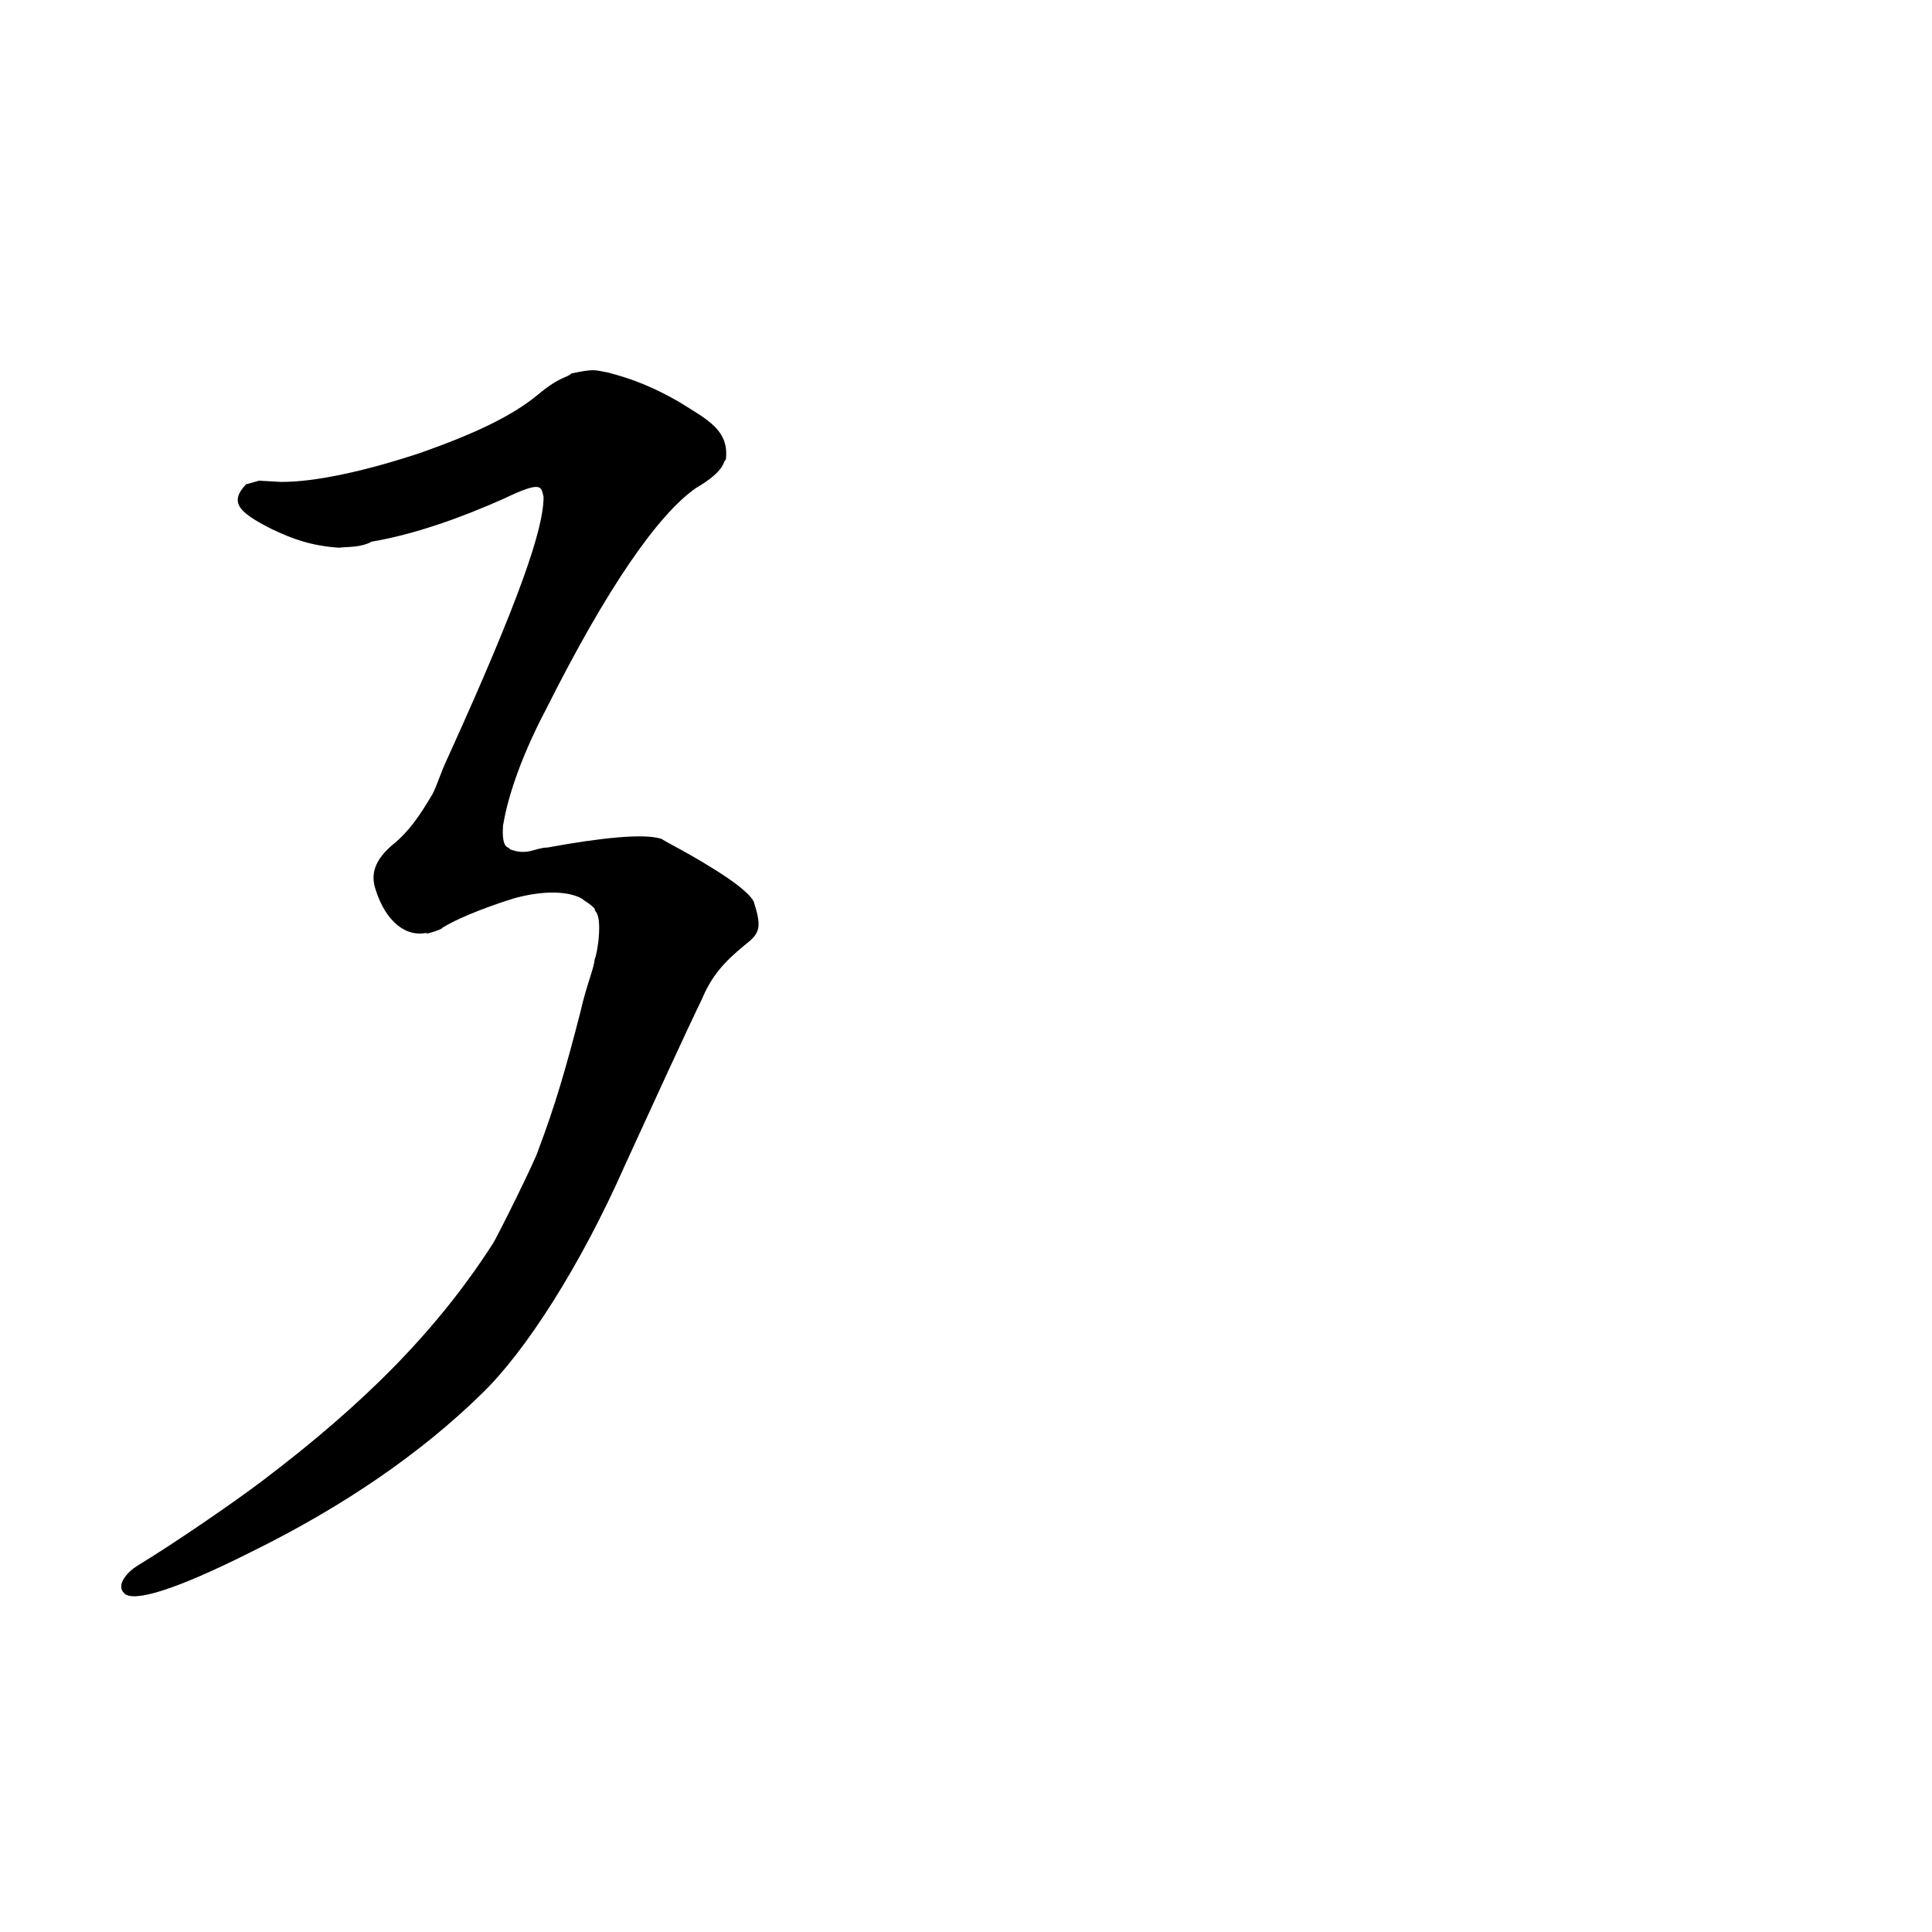
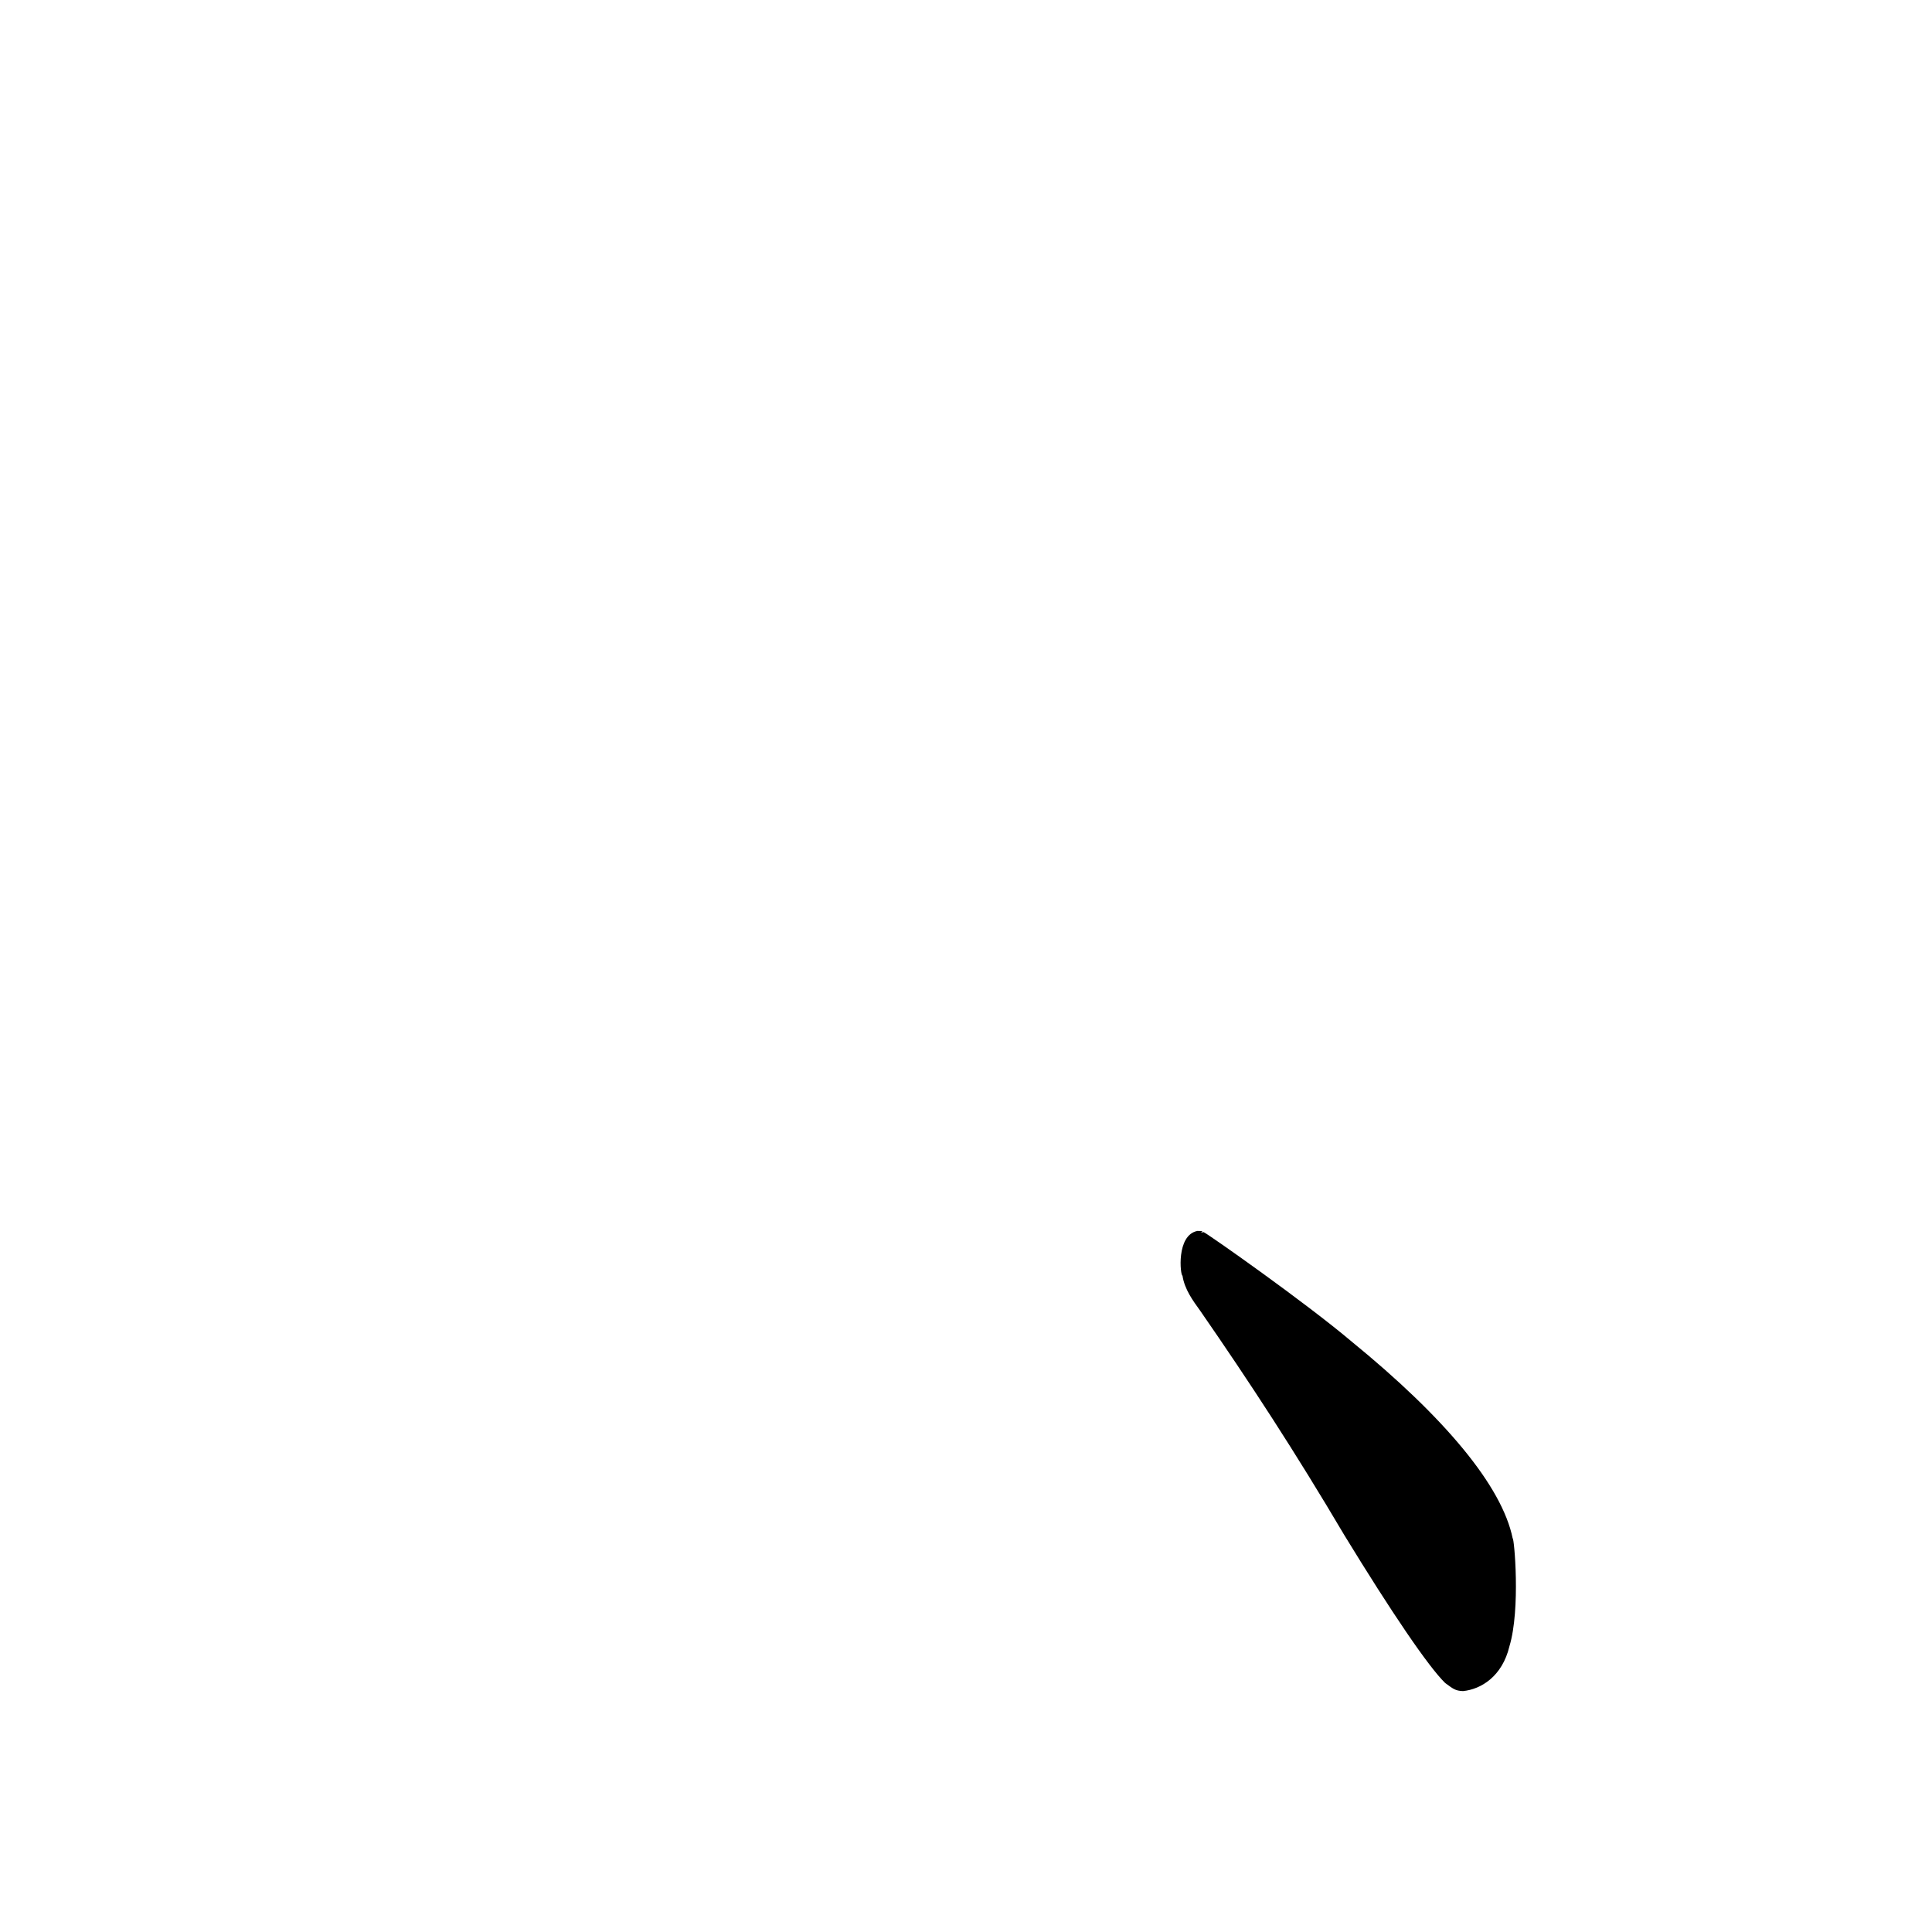
<svg xmlns="http://www.w3.org/2000/svg" height="1024" version="1.1" width="1024">
  <defs />
  <g>
-     <path d="M 302.808 197.928 C 300.759 200.311 297.045 199.161 285.035 209.25 C 270.828 220.949 250.54 230.176 223.657 239.744 C 195.056 249.337 167.199 255.6 148.705 255.418 L 137.269 254.771 L 130.359 256.734 C 121.436 266.268 126.379 271.47 143.831 280.325 C 154.785 285.568 164.874 289.302 179.649 290.298 C 184.483 289.678 190.911 290.356 196.989 287.092 C 219.652 283.236 244.097 274.522 266.852 264.4 C 287.792 254.362 286.721 258.048 288.087 263.315 C 288.269 280.01 275.244 318.02 237.753 400.653 C 232.818 411.141 232.567 414.056 229.311 420.764 C 226.567 425.053 219.798 437.896 209.478 446.588 C 196.963 456.583 196.747 464.779 199.204 471.878 C 204.524 488.481 215.333 497.099 226.651 494.274 C 222.338 496.298 234.85 492.578 234.446 491.739 C 245.091 485.229 263.323 478.92 272.967 475.986 C 288.487 471.831 301.602 472.217 308.881 476.562 C 309.039 477.23 312.412 478.548 315.293 481.726 C 314.48 483.527 319.32 481.865 316.89 501.218 C 317.579 492.692 317.006 504.273 315.123 508.667 C 315.091 512.45 310.637 522.829 307.716 536.041 C 299.832 566.818 293.984 586.599 285.431 609.216 C 284.629 613.257 262.463 657.865 260.941 659.589 C 231.328 705.548 192.923 744.082 139.127 784.808 C 123.571 796.623 91.255 818.72 72.927 829.803 C 67.954 832.803 60.969 840.049 65.988 844.618 C 70.843 849.158 91.827 843.285 132.931 822.654 C 182.572 798.265 223.713 769.695 255.272 738.752 C 278.388 716.541 307.728 670.938 331.421 617.173 C 344.208 589.237 364.168 545.705 372.036 529.554 C 377.216 517.172 383.872 509.847 394.423 501.164 C 401.818 495.294 404.37 492.833 399.721 478.673 C 399.651 477.031 395.848 472.212 385.36 465.157 C 368.228 453.552 349.557 444.609 351.118 444.808 C 342.143 441.414 317.993 444.105 290.192 449.201 C 283.715 449.253 279.472 453.776 270.116 450.056 C 270.367 448.436 265.649 451.408 266.628 437.465 C 268.678 425.181 274.459 404.379 289.458 375.84 C 321.867 311.234 348.905 272.534 368.924 258.625 C 384.967 249.272 383.009 244.492 384.705 243.669 C 386.588 228.054 375.224 222.593 360.108 213.131 C 346.253 205.098 334.777 200.68 322.102 197.42 C 315.116 196.238 315.738 195.258 302.808 197.928" fill="rgb(0, 0, 0)" opacity="1.0" stroke-width="1.0" />
+     <path d="M 634.681 652.417 C 623.264 654.597 625.603 676.196 626.738 676.108 C 627.814 683.351 632.342 689.482 636.051 694.605 C 662.456 732.742 686.488 769.589 712.529 813.667 C 737.745 854.931 757.192 883.497 765.956 892.011 C 769.992 894.929 771.222 896.192 775.435 896.313 C 784.96 895.362 796.22 888.566 800.033 872.554 C 806.018 852.791 802.517 814.766 801.754 815.395 C 796.106 787.66 765.768 751.343 716.593 711.215 C 691.969 690.369 640.877 654.471 637.987 653.058 C 633.409 653.899 640.788 652.371 634.681 652.417" fill="rgb(0, 0, 0)" opacity="0.999" stroke-width="1.0" />
  </g>
</svg>
